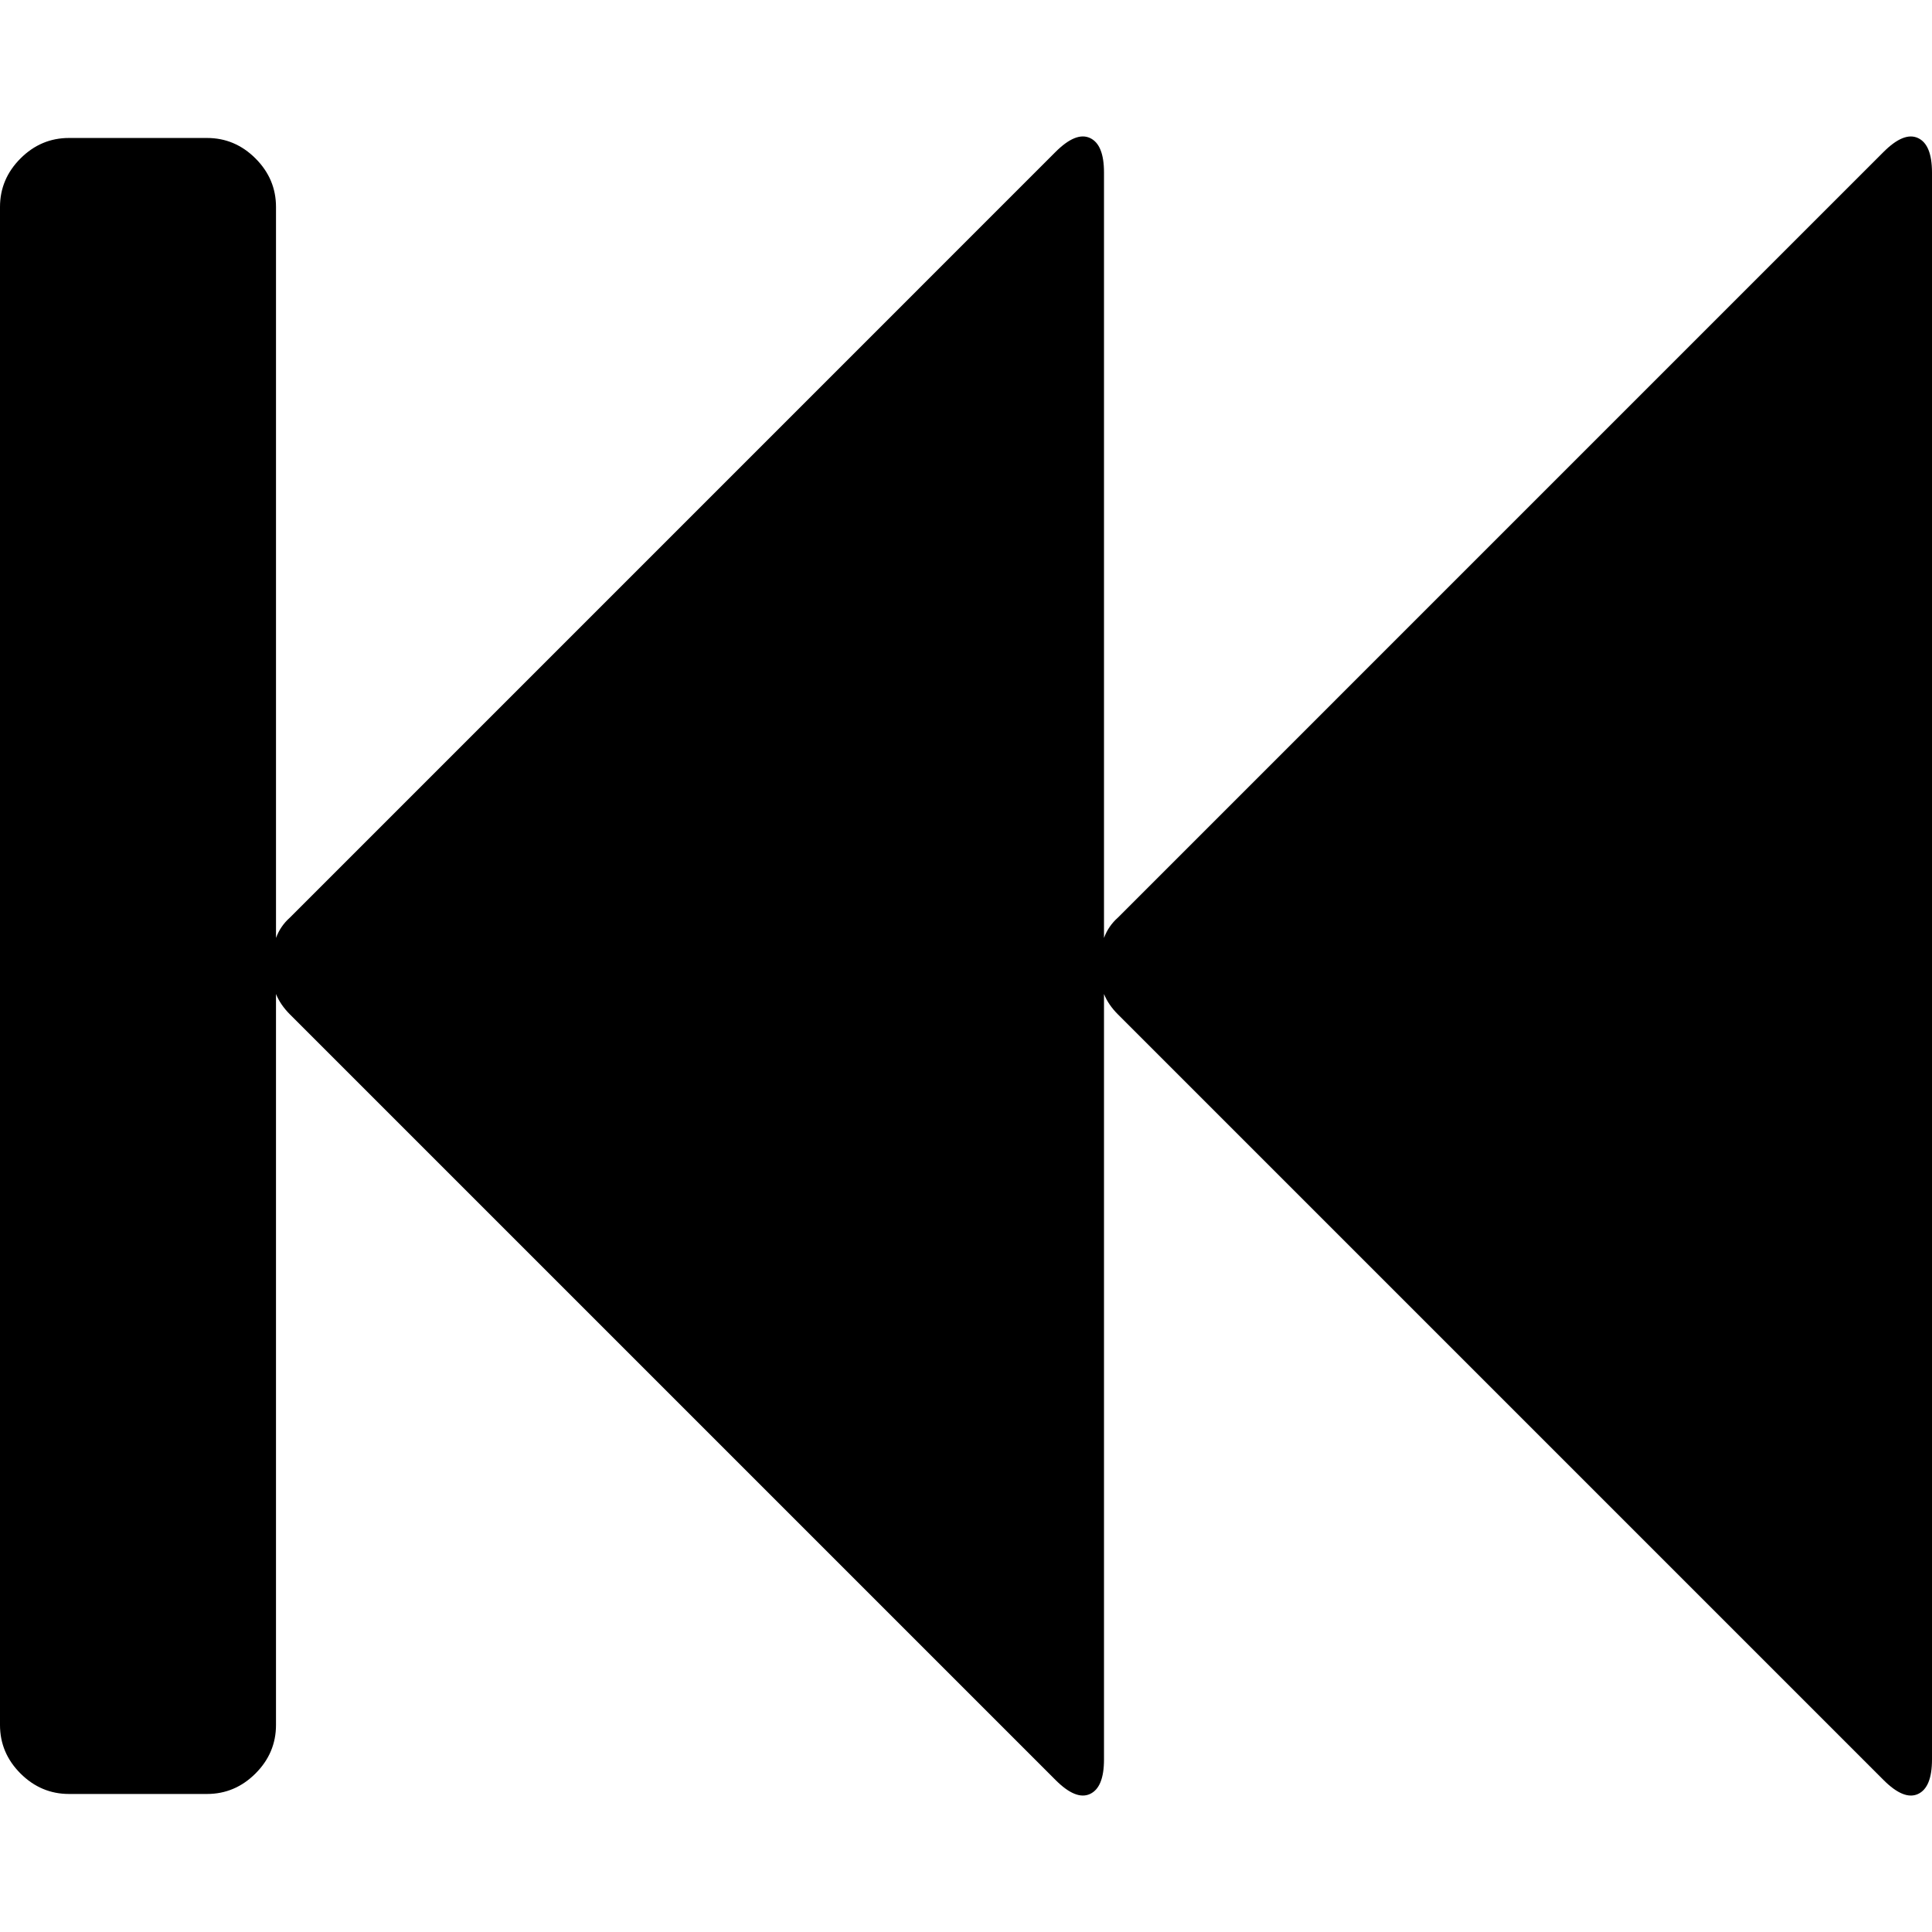
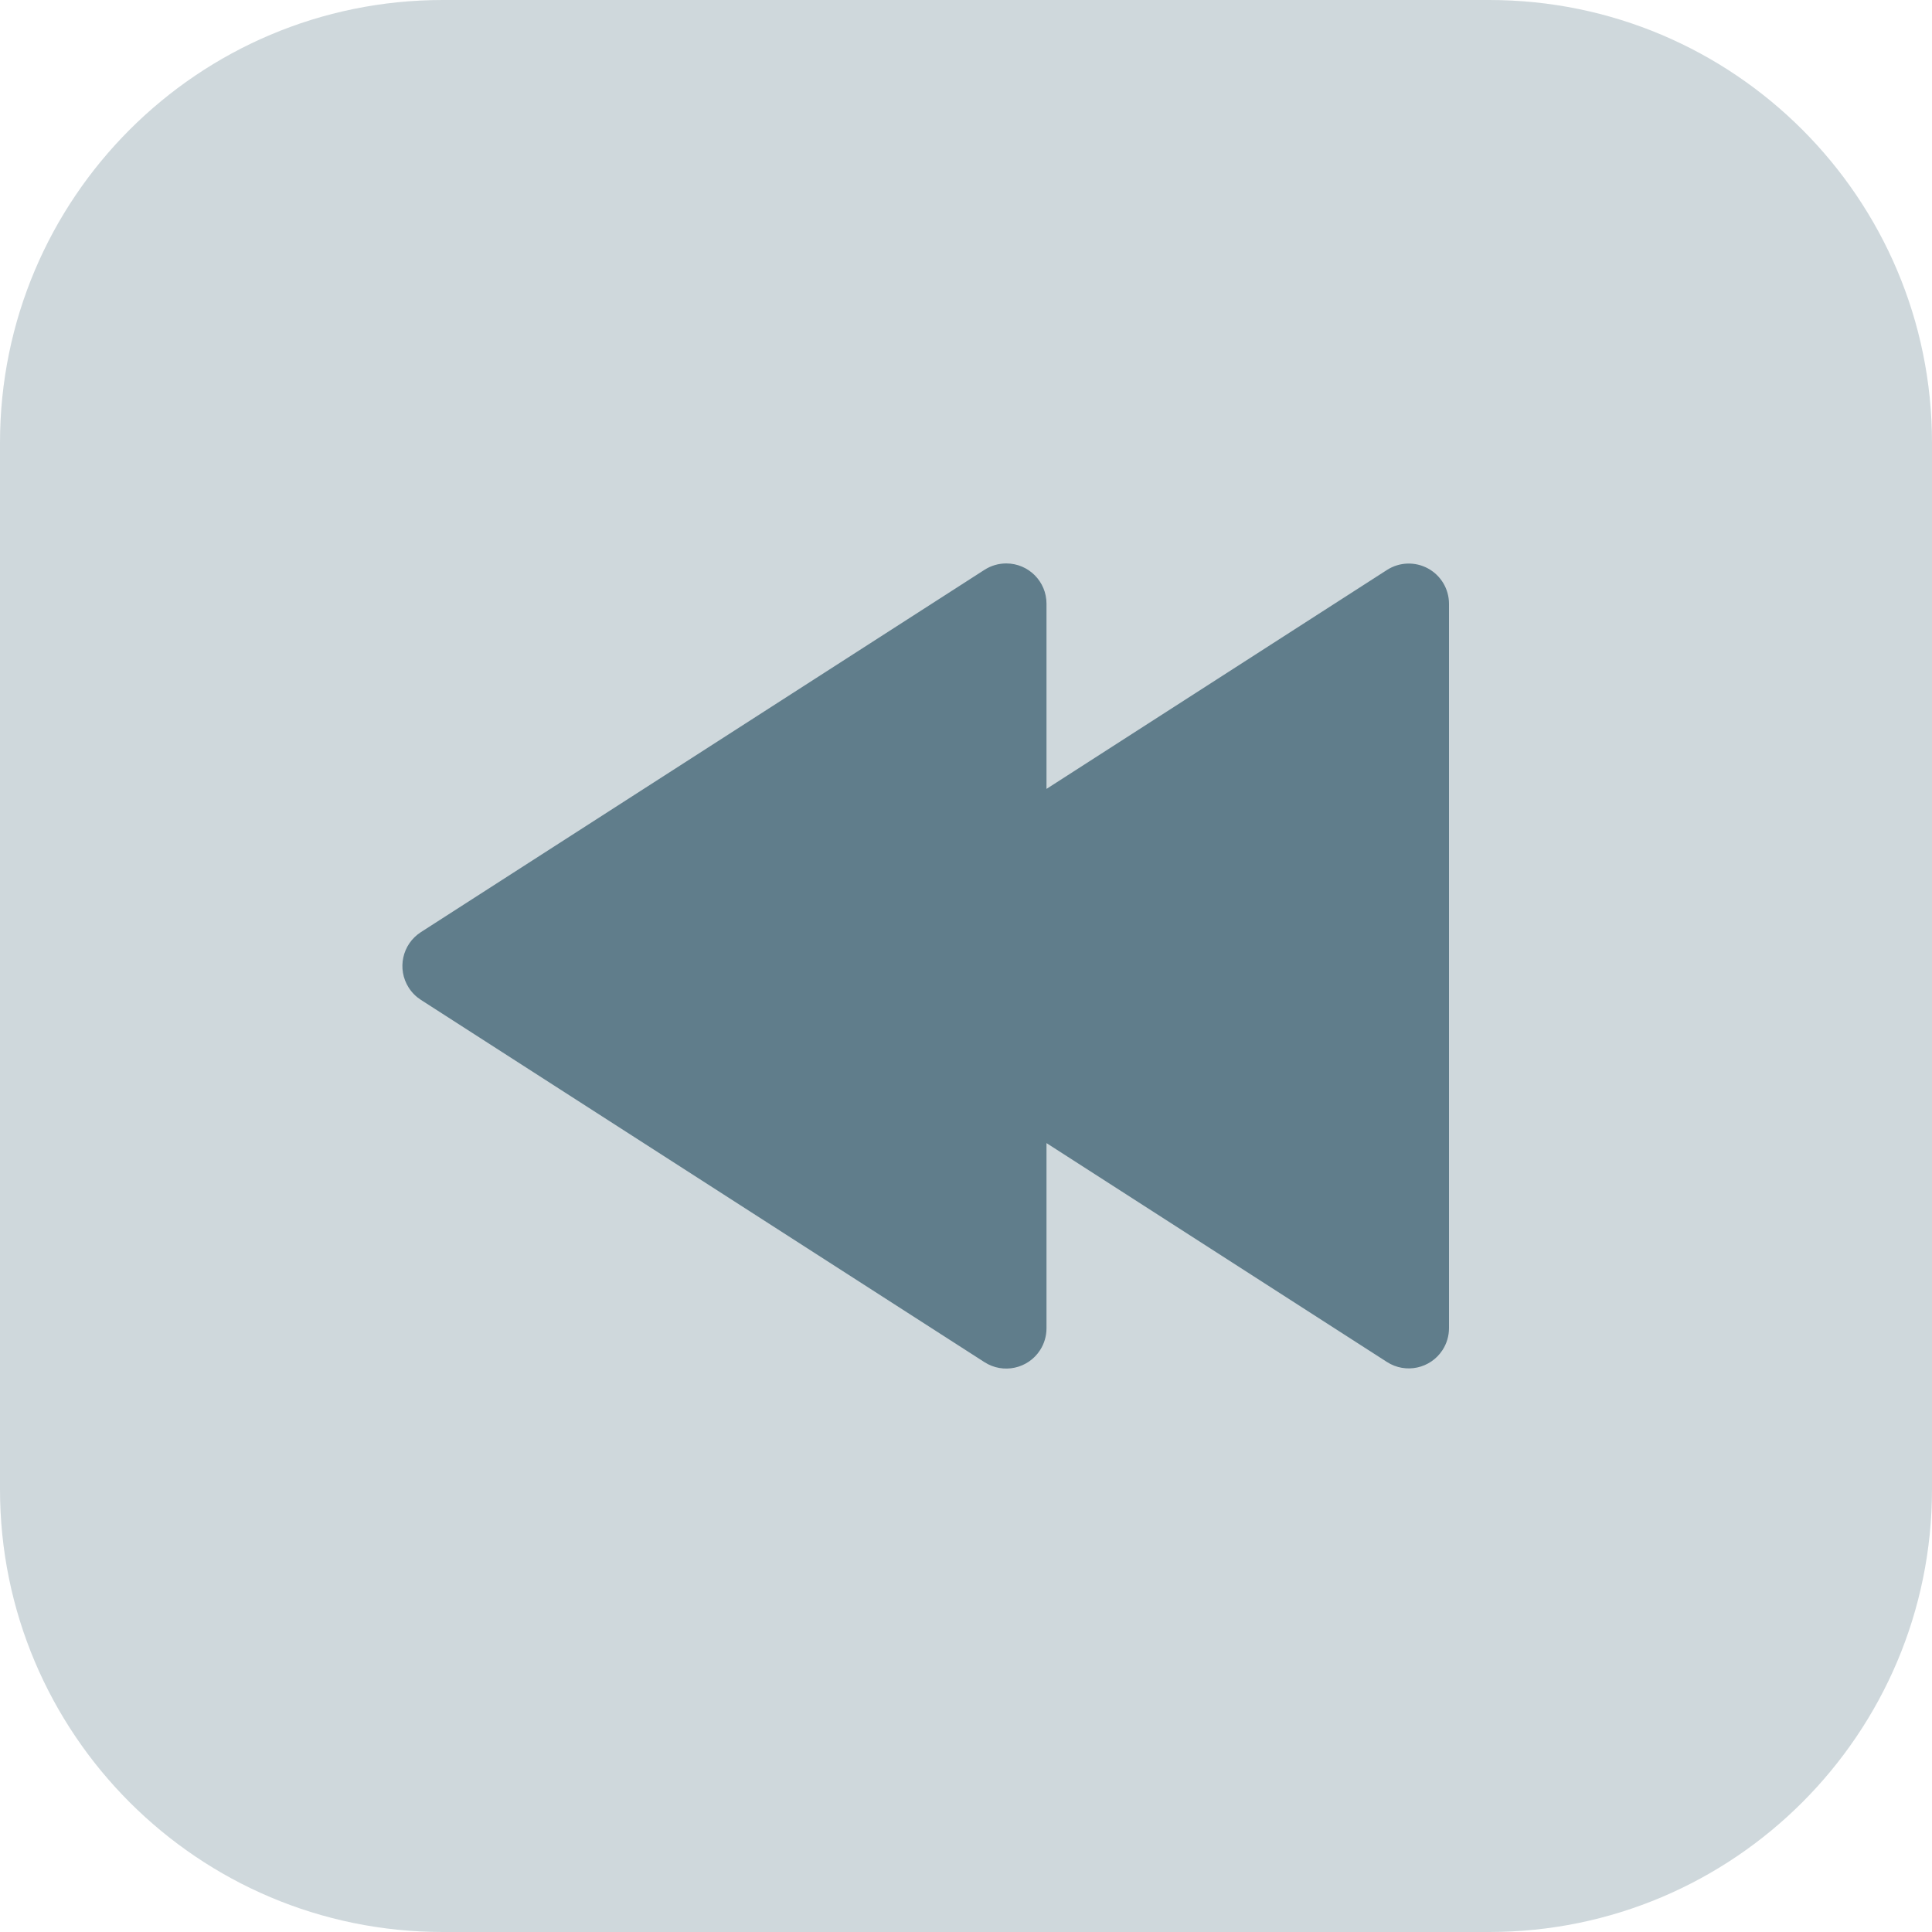
- <svg xmlns="http://www.w3.org/2000/svg" version="1.1" id="Capa_1" x="0px" y="0px" width="511.633px" height="511.634px" viewBox="0 0 511.633 511.634" style="enable-background:new 0 0 511.633 511.634;" xml:space="preserve">
-   <g>
-     <path d="M507.917,36.552c-2.479-1.143-5.523,0.094-9.135,3.709L296.079,242.965c-1.718,1.524-2.957,3.333-3.717,5.424V45.681   c0-4.948-1.239-7.994-3.716-9.137c-2.475-1.141-5.518,0.096-9.138,3.711L76.807,242.965c-1.718,1.524-2.954,3.333-3.715,5.424   V54.816c0-4.952-1.809-9.235-5.424-12.851c-3.617-3.617-7.898-5.426-12.847-5.426H18.274c-4.952,0-9.233,1.809-12.851,5.426   C1.809,45.585,0,49.868,0,54.816v401.992c0,4.948,1.809,9.229,5.424,12.847c3.621,3.61,7.904,5.425,12.851,5.425h36.543   c4.948,0,9.229-1.814,12.847-5.425c3.616-3.617,5.424-7.898,5.424-12.847V263.234c0.765,1.902,2.002,3.713,3.714,5.424   l202.712,202.709c3.613,3.62,6.656,4.862,9.131,3.72c2.477-1.144,3.716-4.189,3.716-9.138V263.237   c0.767,1.903,1.999,3.717,3.717,5.425l202.708,202.711c3.613,3.617,6.659,4.86,9.137,3.717c2.472-1.143,3.71-4.188,3.71-9.137   V45.688C511.63,40.739,510.388,37.693,507.917,36.552z" />
-   </g>
+ <svg xmlns="http://www.w3.org/2000/svg" version="1.1" id="Capa_1" x="0px" y="0px" viewBox="0 0 512 512" style="enable-background:new 0 0 512 512;" xml:space="preserve">
+   <path style="fill:#CFD8DC;" d="M117.333,0h277.333C459.468,0,512,52.532,512,117.333v277.333C512,459.468,459.468,512,394.667,512  H117.333C52.532,512,0,459.468,0,394.667V117.333C0,52.532,52.532,0,117.333,0z" />
+   <path style="fill:#607D8B;" d="M378.453,150.656c-3.424-1.872-7.597-1.724-10.88,0.384l-90.24,58.027V160  c0.01-5.891-4.758-10.674-10.649-10.684c-2.057-0.003-4.07,0.588-5.799,1.703l-149.333,96c-4.96,3.178-6.405,9.776-3.227,14.736  c0.83,1.296,1.931,2.397,3.227,3.227l149.333,96c4.951,3.193,11.552,1.768,14.745-3.183c1.115-1.728,1.706-3.742,1.703-5.799  v-49.067l90.219,58.005c4.951,3.193,11.552,1.768,14.745-3.183c1.107-1.716,1.698-3.714,1.703-5.756V160  C383.995,156.106,381.869,152.525,378.453,150.656z" />
  <g>
</g>
  <g>
</g>
  <g>
</g>
  <g>
</g>
  <g>
</g>
  <g>
</g>
  <g>
</g>
  <g>
</g>
  <g>
</g>
  <g>
</g>
  <g>
</g>
  <g>
</g>
  <g>
</g>
  <g>
</g>
  <g>
</g>
</svg>
